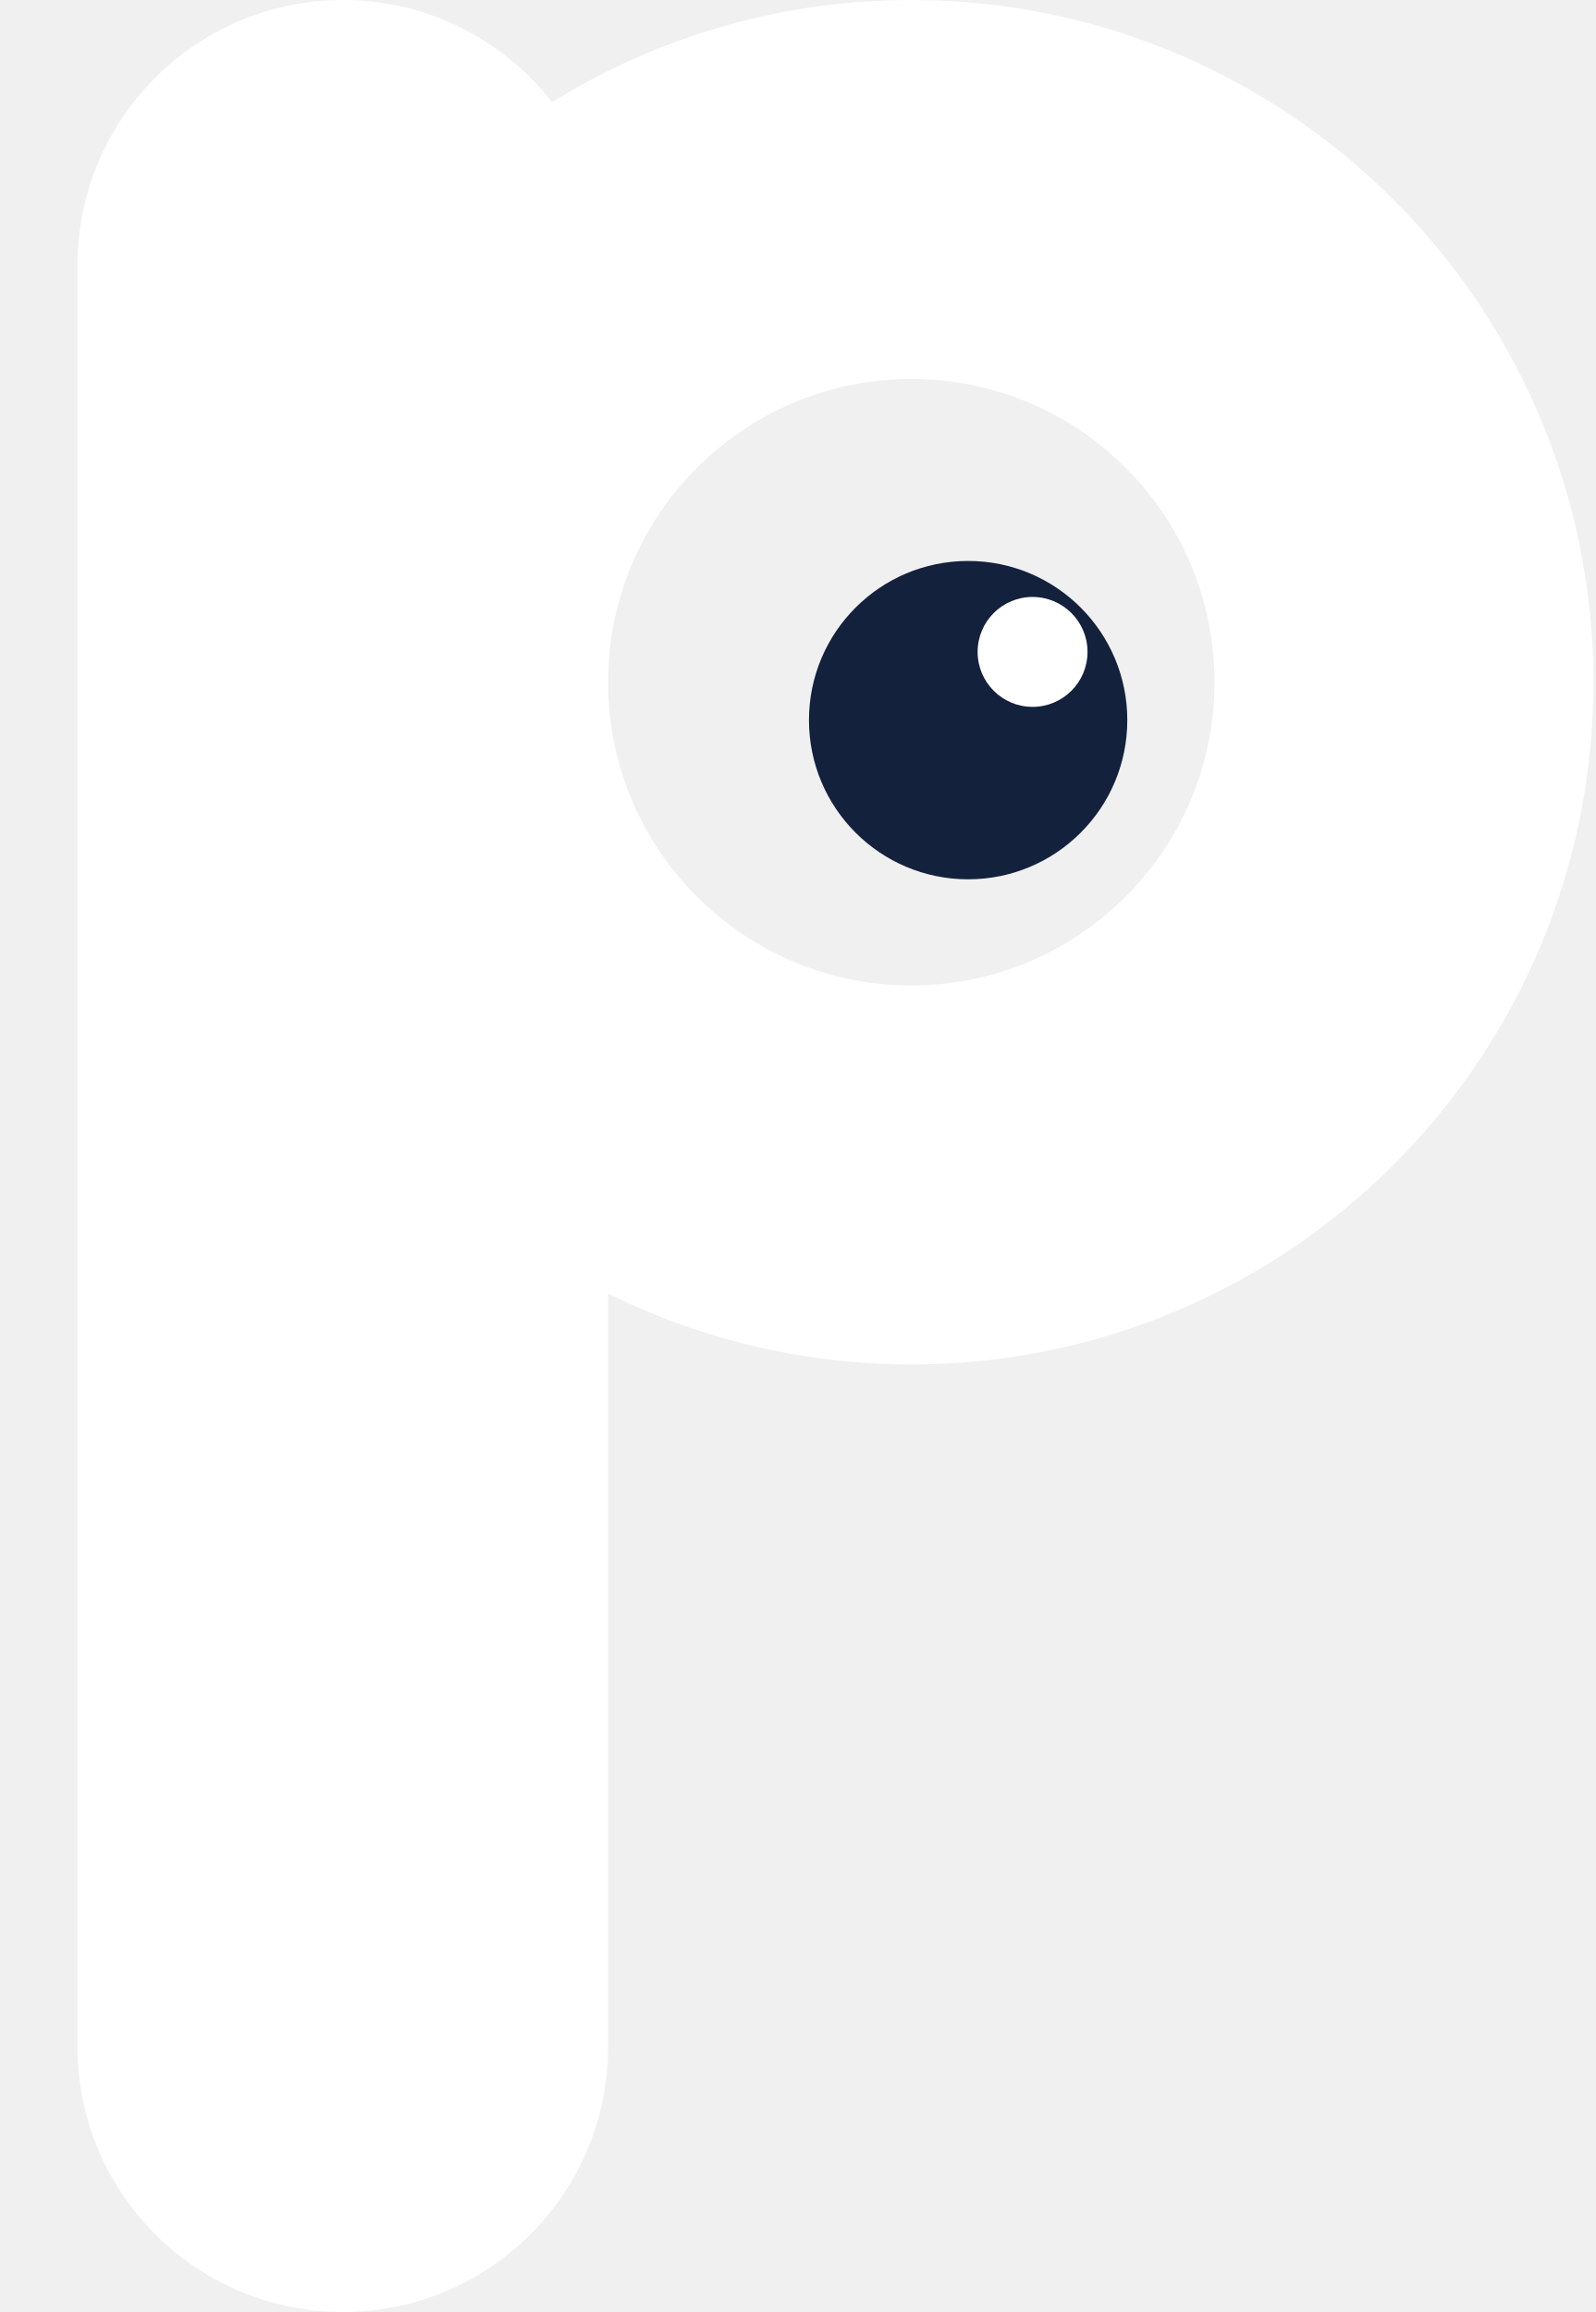
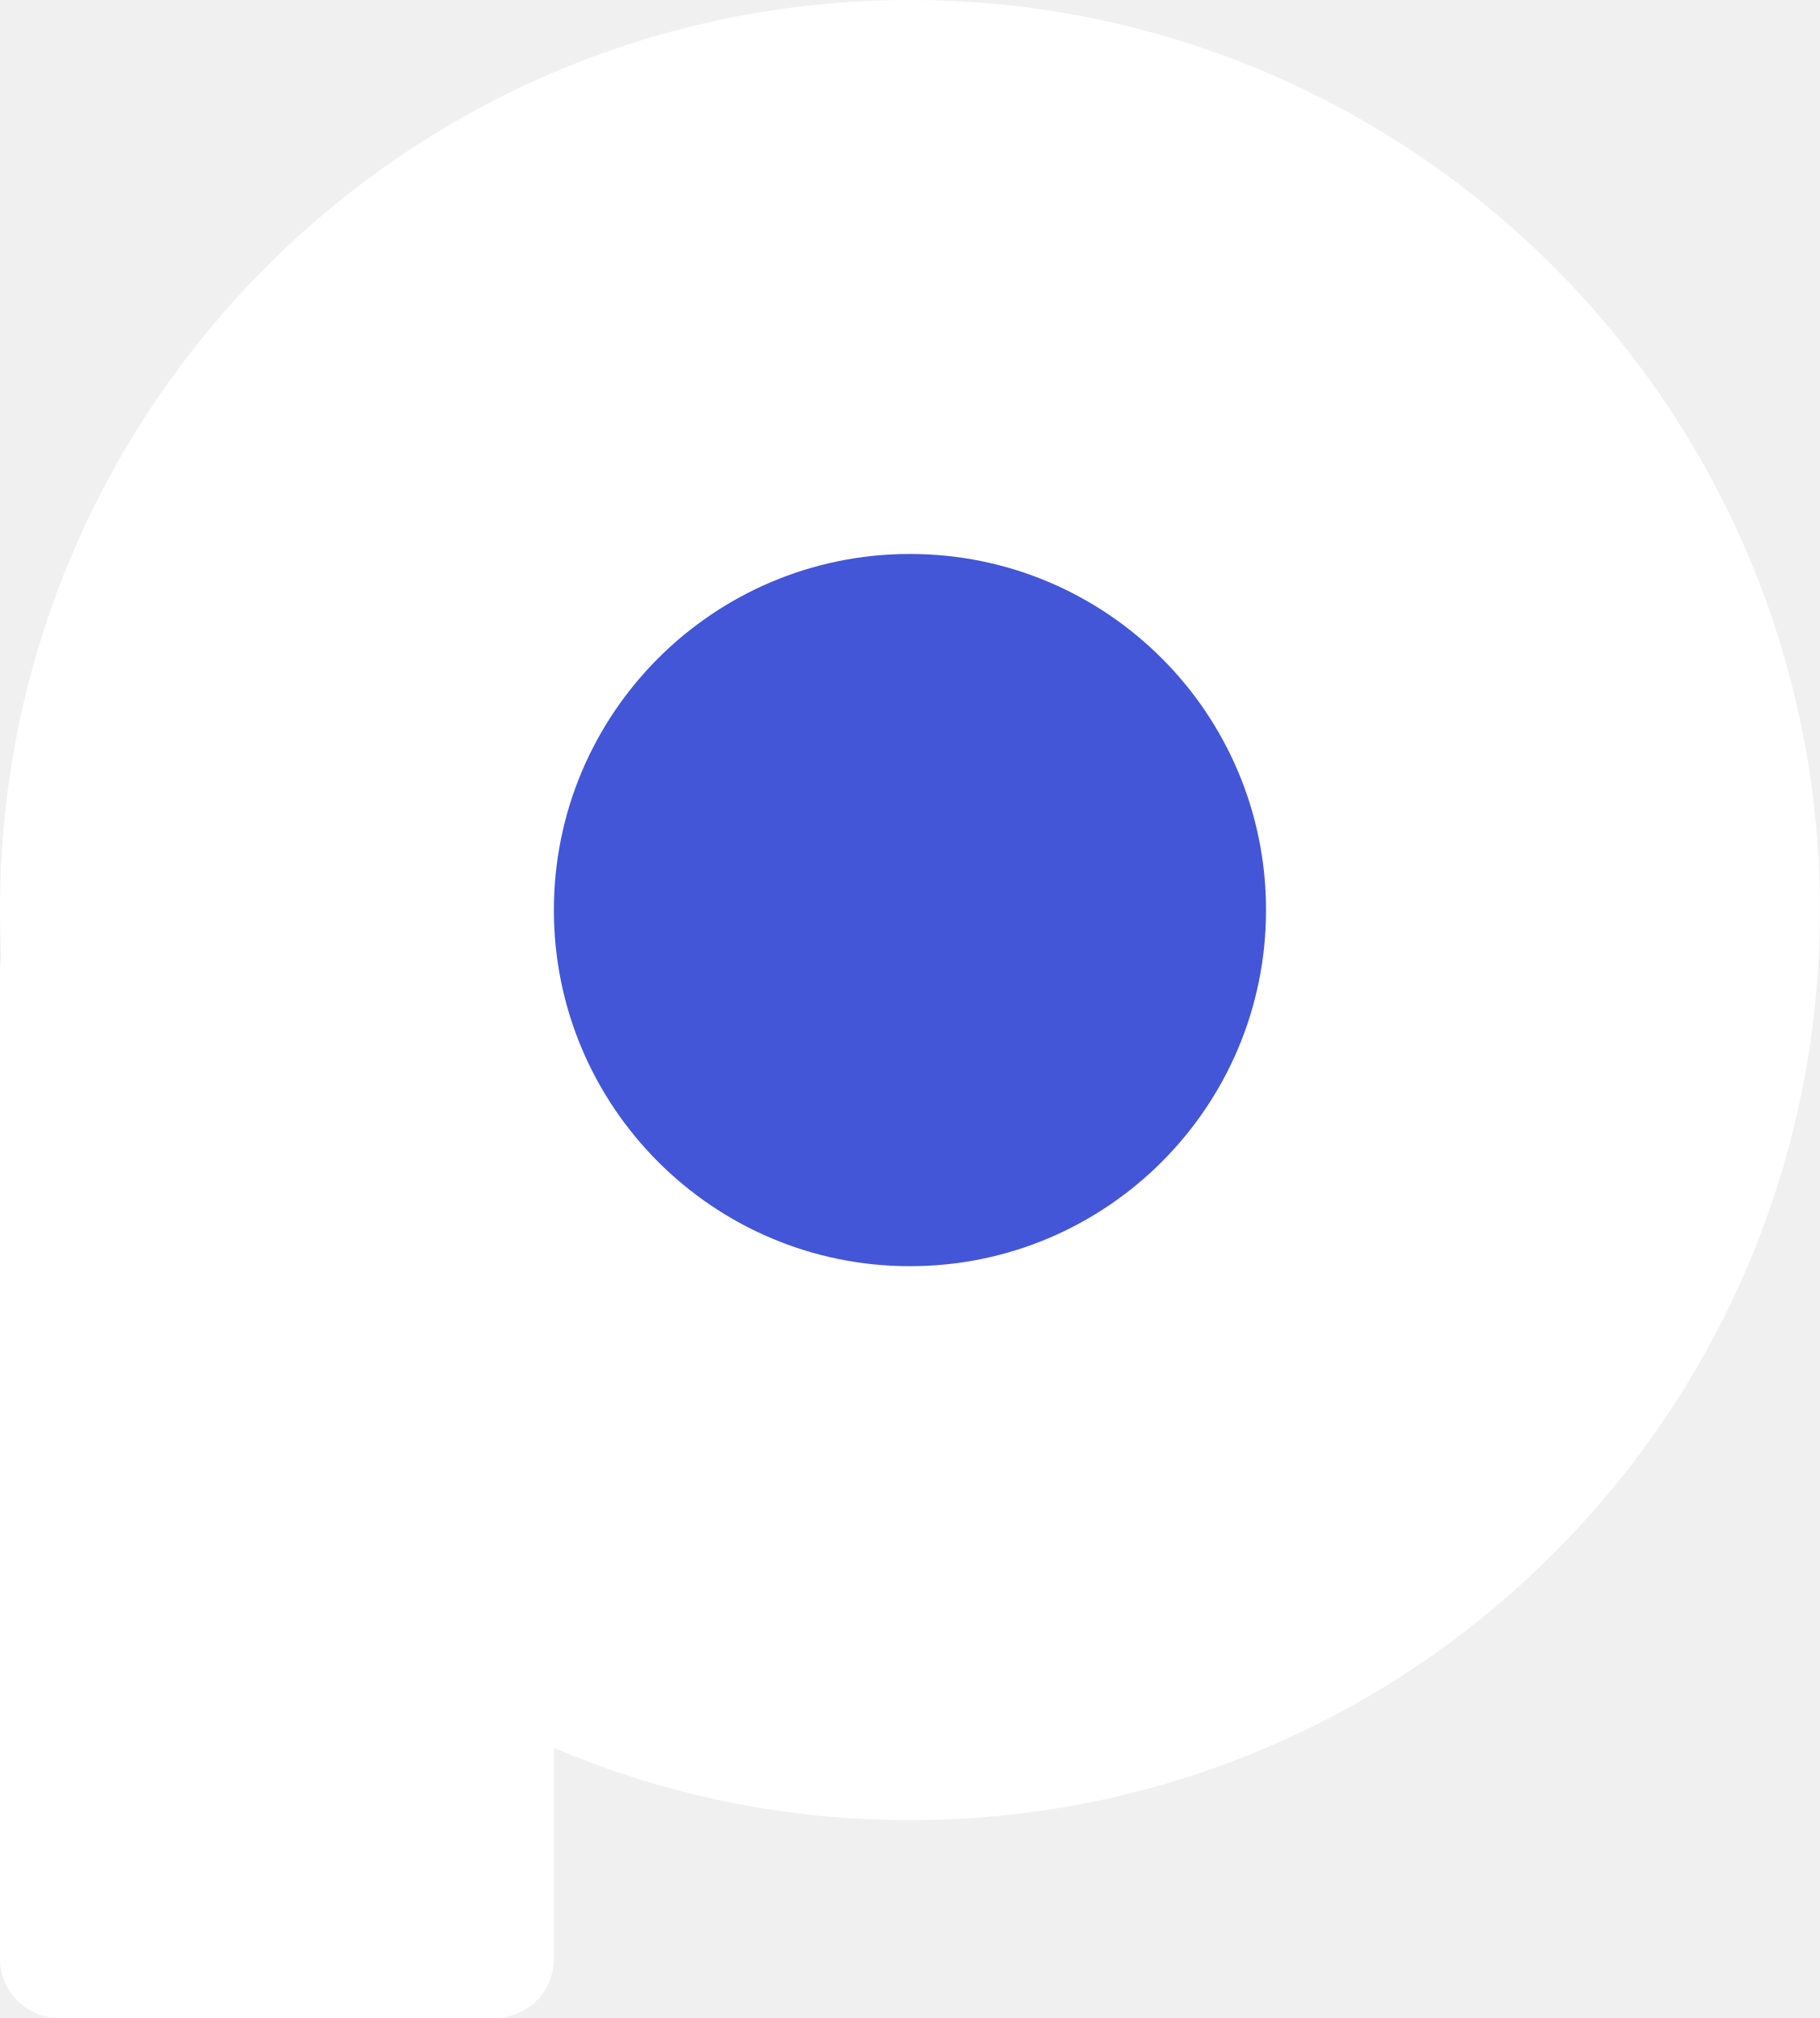
- <svg xmlns="http://www.w3.org/2000/svg" preserveAspectRatio="none" overflow="visible" style="display: block;" width="118" height="171" viewBox="0 0 118 171" fill="none">
-   <g id="SVG" clip-path="url(#clip0_0_4)">
-     <path id="Vector" d="M44.984 19.623C44.984 8.785 36.198 1.19209e-07 25.361 1.19209e-07C14.523 1.19209e-07 5.738 8.785 5.738 19.623V151.377C5.738 162.215 14.523 171 25.361 171C36.198 171 44.984 162.215 44.984 151.377V19.623Z" fill="white" />
-     <path id="Vector_2" d="M67.41 86.902C87.537 86.902 103.852 70.586 103.852 50.459C103.852 30.332 87.537 14.016 67.41 14.016C47.283 14.016 30.967 30.332 30.967 50.459C30.967 70.586 47.283 86.902 67.41 86.902Z" stroke="white" stroke-width="28.033" />
-     <path id="Vector_3" d="M71.615 65.036C78.117 65.036 83.388 59.765 83.388 53.262C83.388 46.76 78.117 41.489 71.615 41.489C65.112 41.489 59.841 46.76 59.841 53.262C59.841 59.765 65.112 65.036 71.615 65.036Z" fill="#14213D" />
-     <path id="Vector_4" d="M76.38 52.281C78.625 52.281 80.445 50.461 80.445 48.216C80.445 45.971 78.625 44.152 76.38 44.152C74.135 44.152 72.316 45.971 72.316 48.216C72.316 50.461 74.135 52.281 76.38 52.281Z" fill="white" />
+ <svg xmlns="http://www.w3.org/2000/svg" width="92" height="102" viewBox="24 6 92 102" fill="none" style="display: block;">
+   <g id="pico">
+     <rect x="24" y="52" width="28" height="56" rx="3" fill="#FFFFFF" />
+     <circle cx="70" cy="52" r="46" fill="#FFFFFF" />
+     <circle cx="70" cy="52" r="18" fill="#4356D8" />
  </g>
-   <defs>
-     <clipPath id="clip0_0_4">
-       <rect width="118" height="171" fill="white" />
-     </clipPath>
-   </defs>
</svg>
